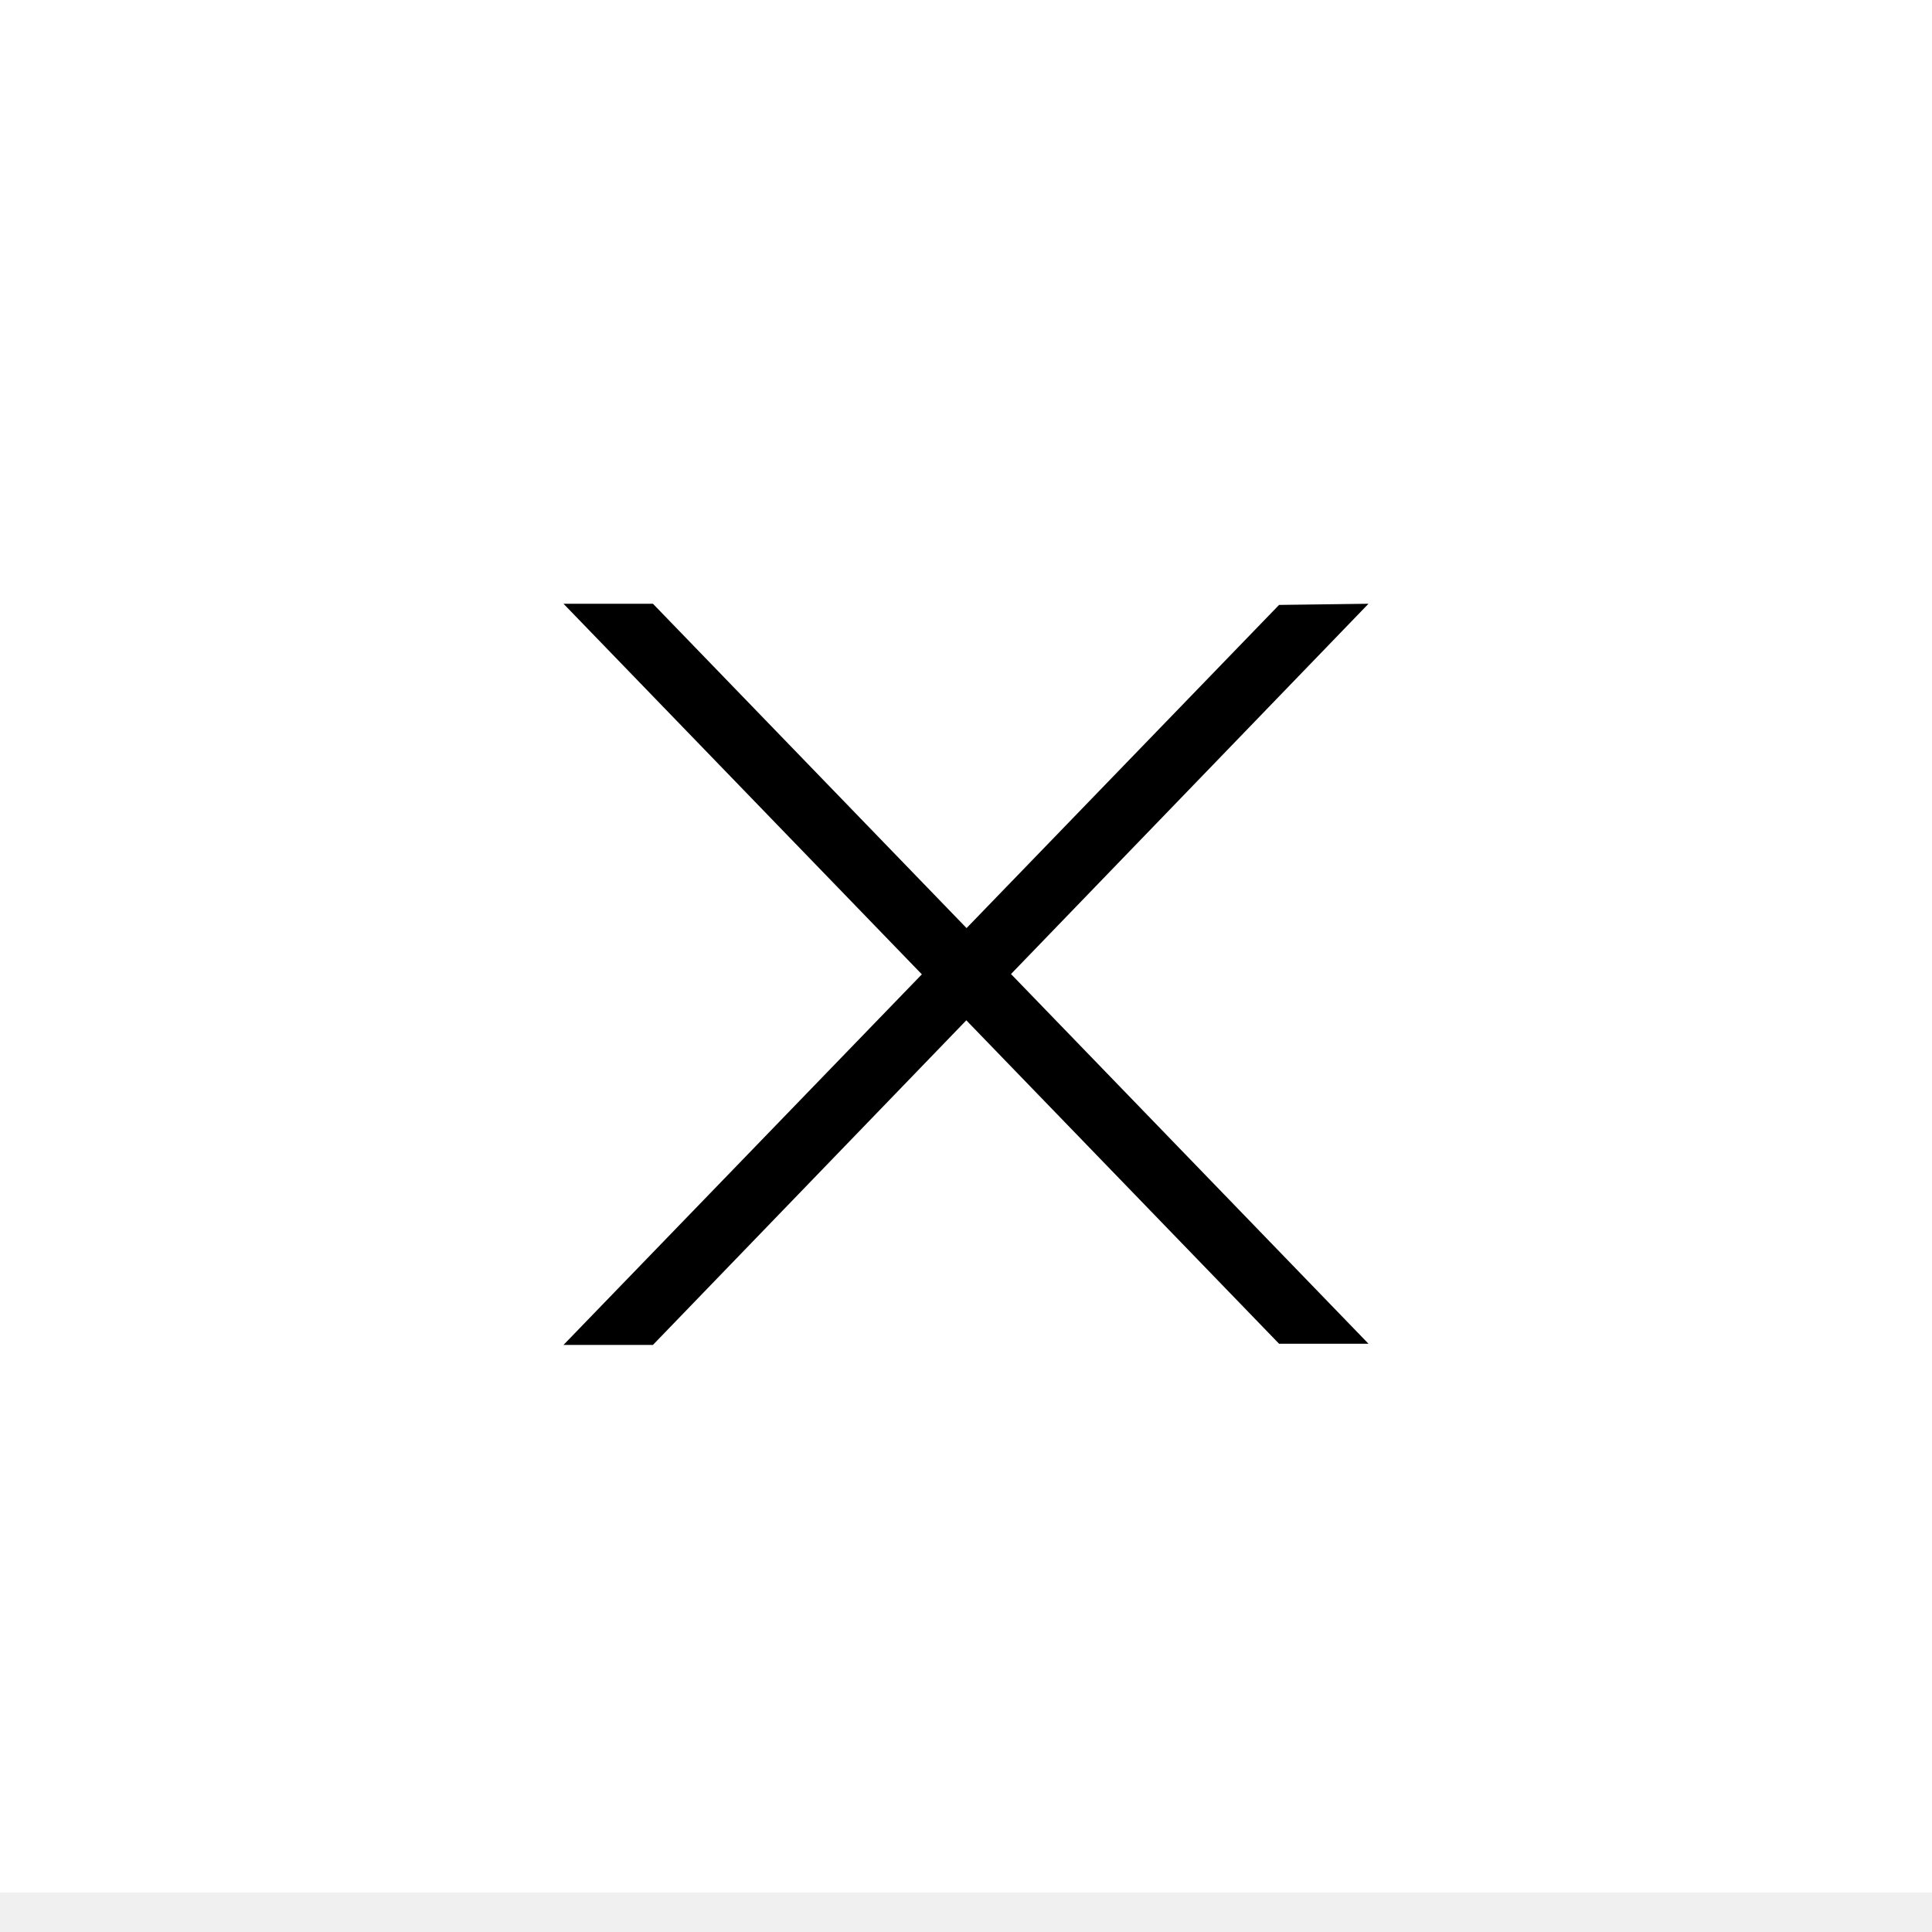
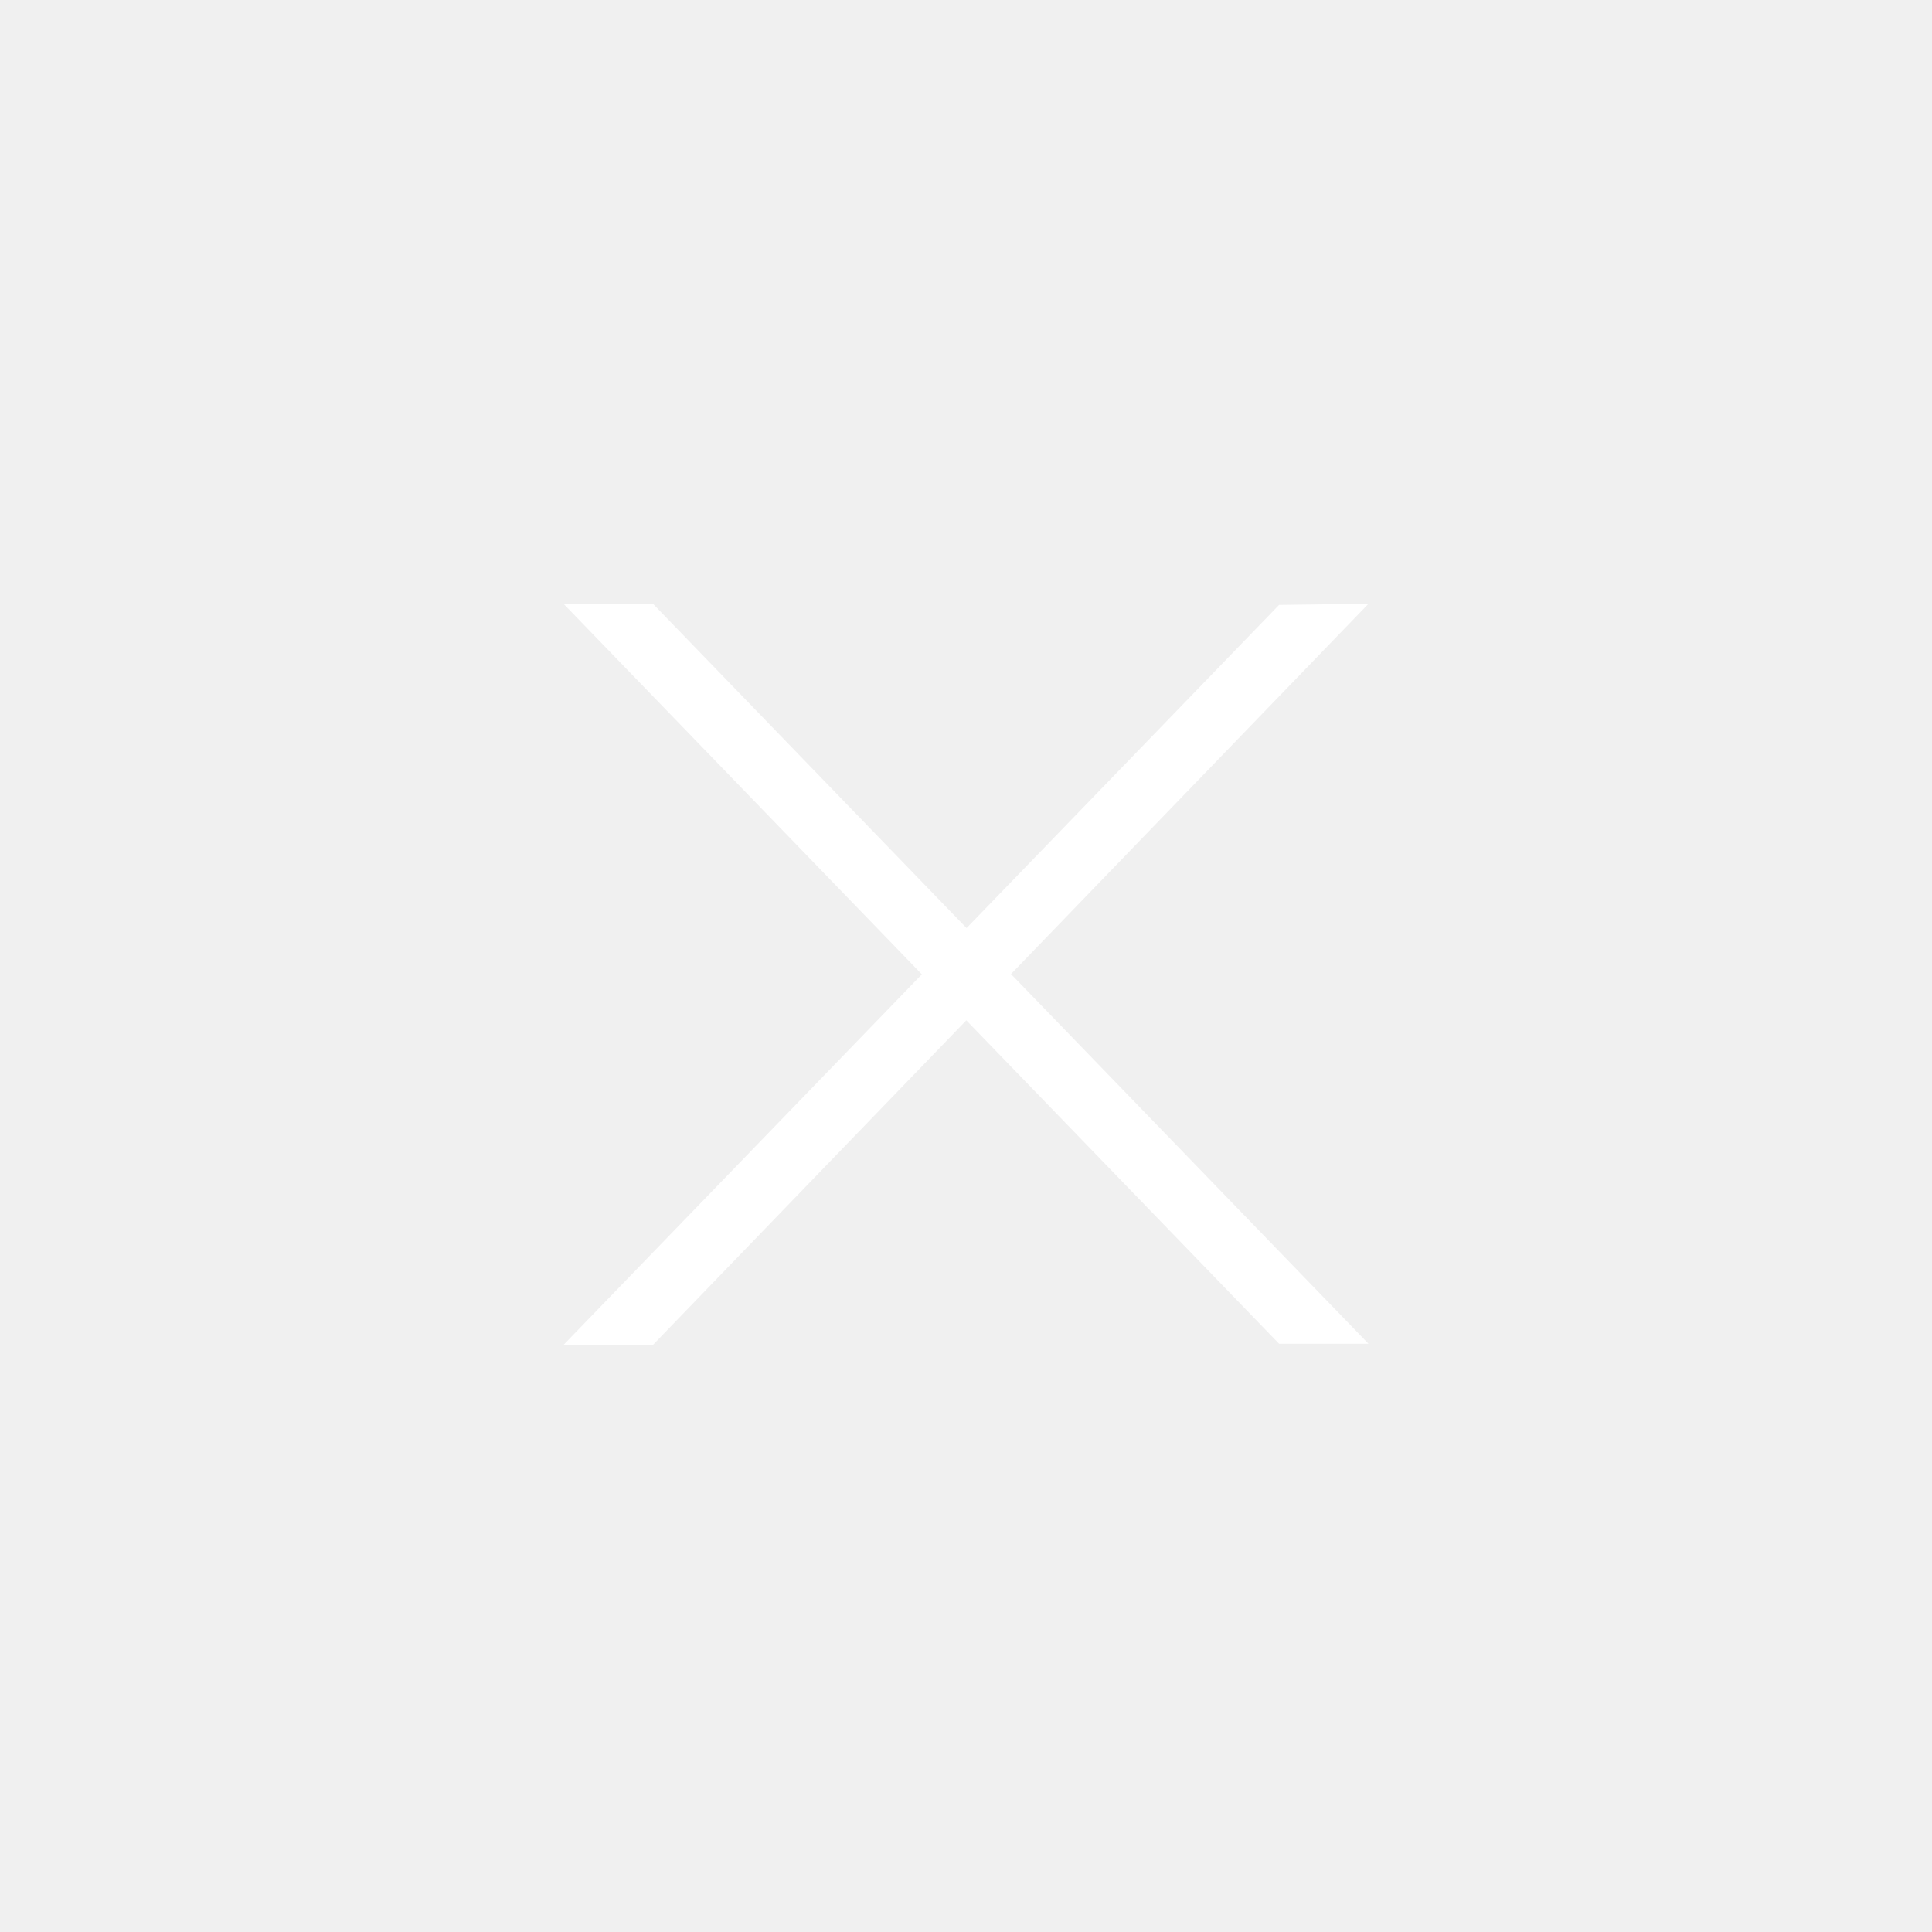
<svg xmlns="http://www.w3.org/2000/svg" width="48" height="48" viewBox="0 0 48 48" fill="none">
-   <rect width="48" height="47.02" fill="white" />
-   <path d="M16.222 15L34 33.385L31.778 33.385L14 15H16.222Z" fill="black" />
-   <path d="M14 33.414L31.778 15.029L34 15L16.222 33.414L14 33.414Z" fill="black" />
+   <rect width="48" height="47.02" fill="none" />
+   <path d="M16.222 15L34 33.385L31.778 33.385L14 15H16.222Z" fill="white" />
+   <path d="M14 33.414L31.778 15.029L34 15L16.222 33.414L14 33.414Z" fill="white" />
</svg>
